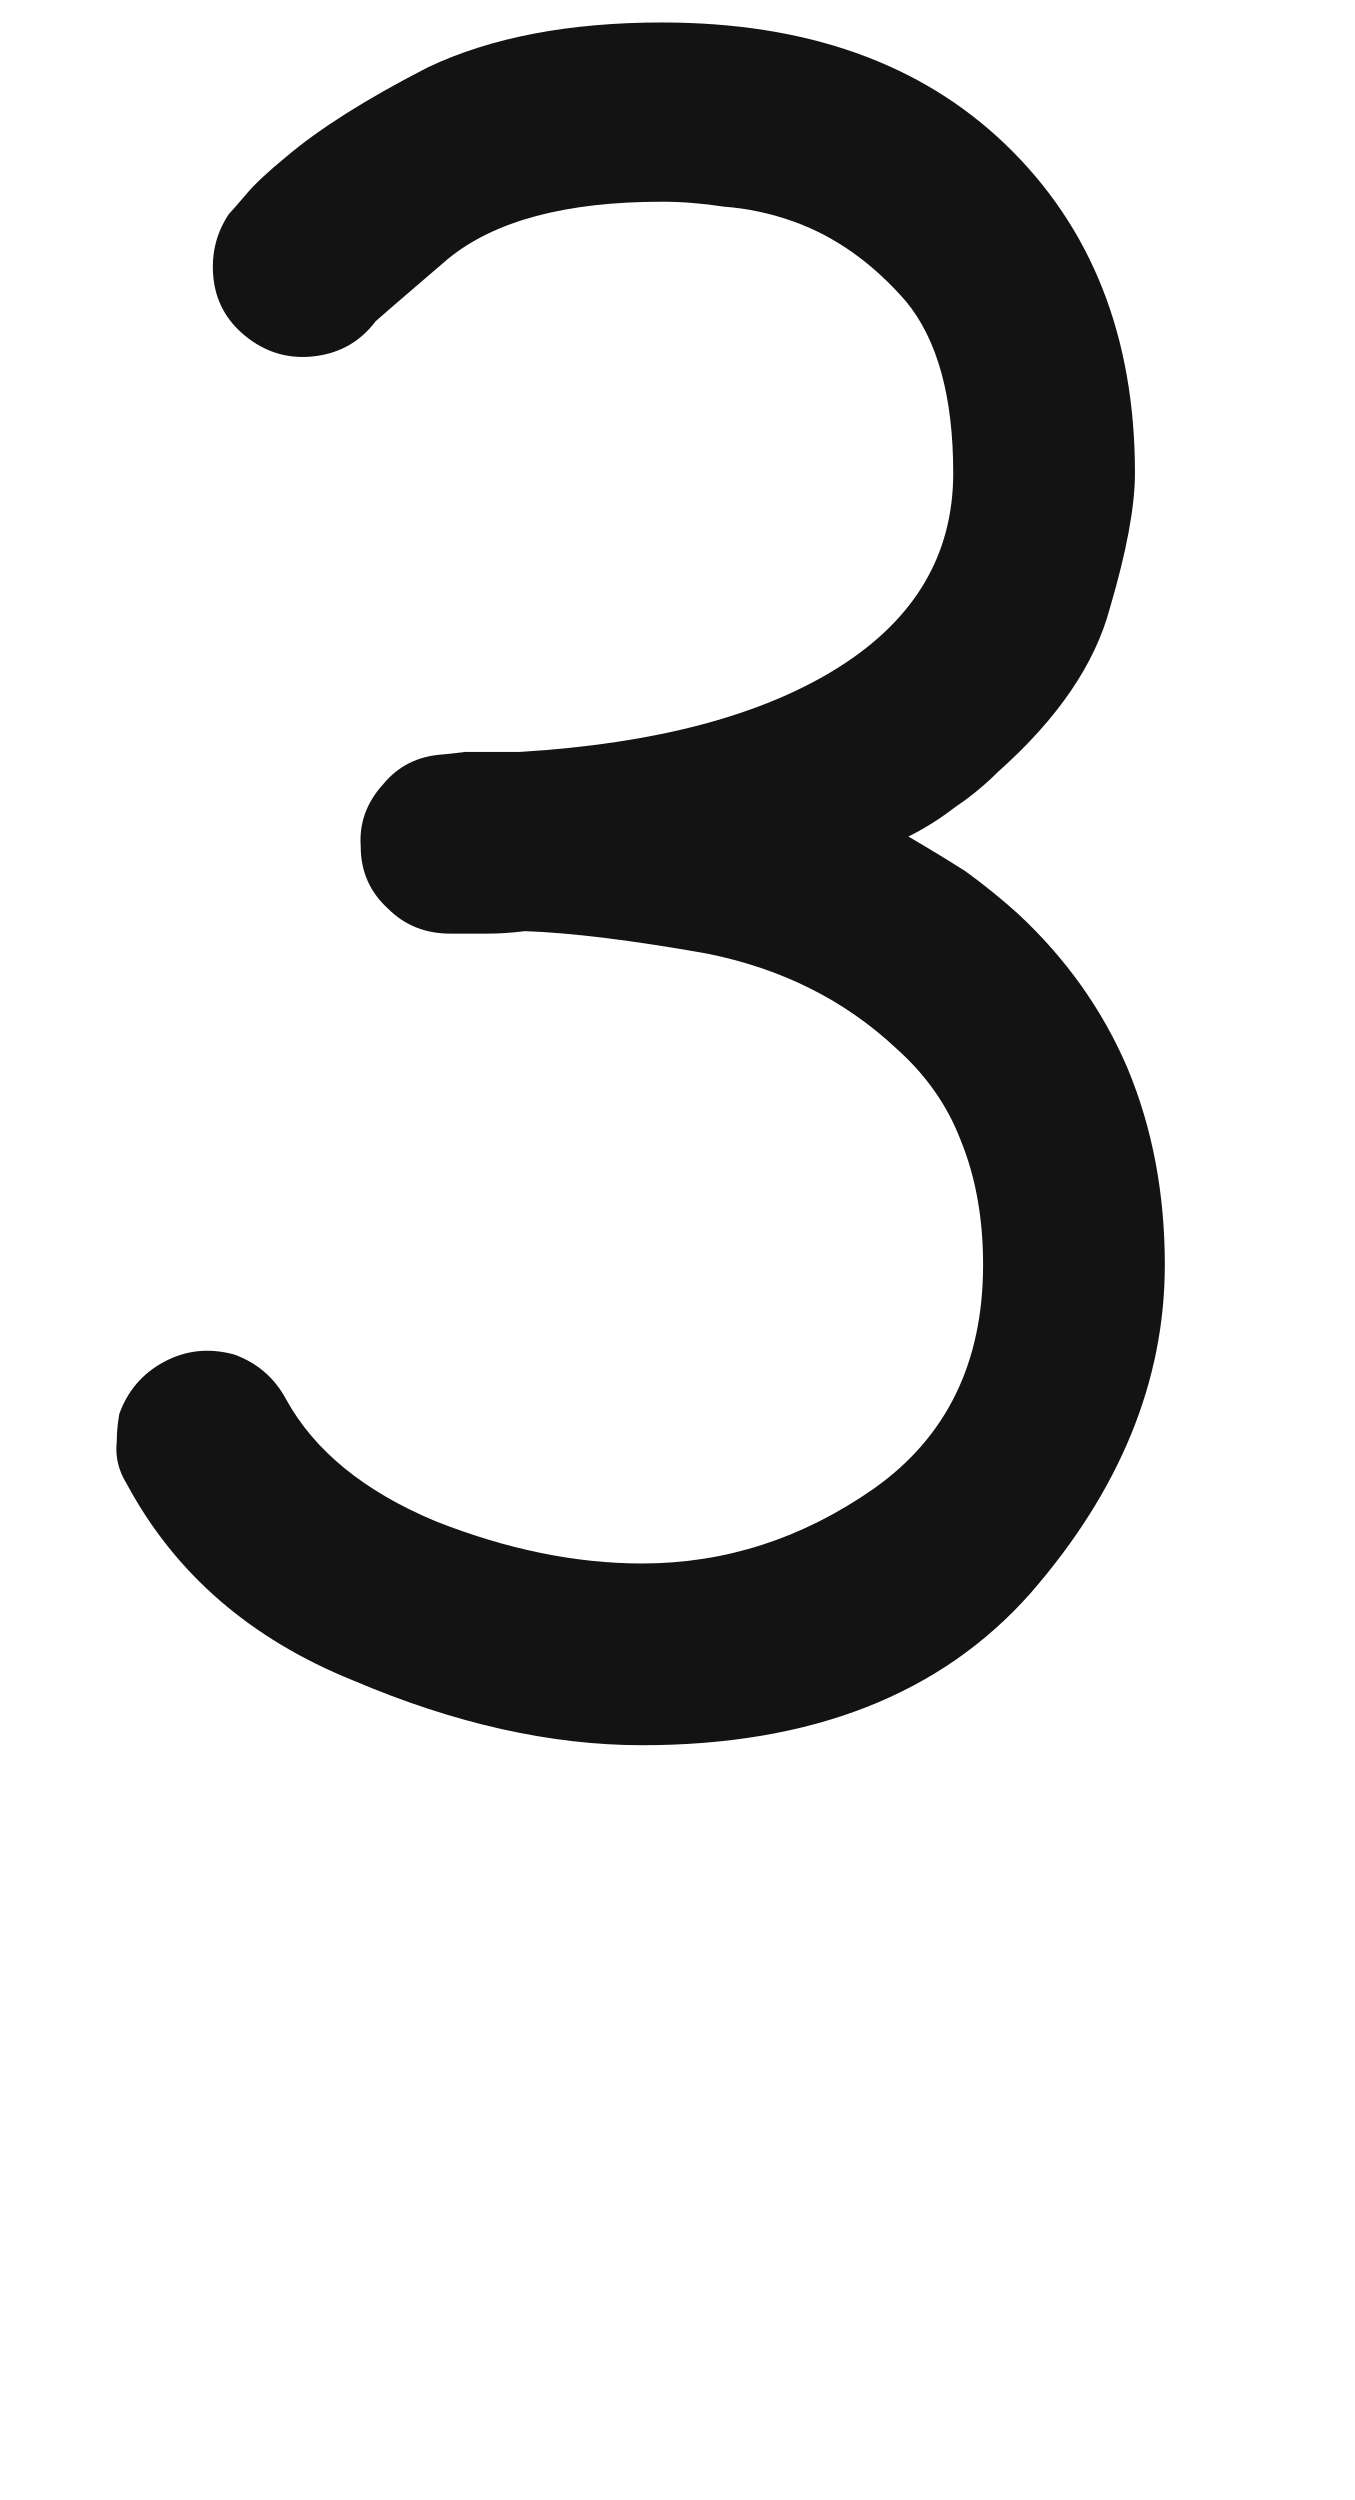
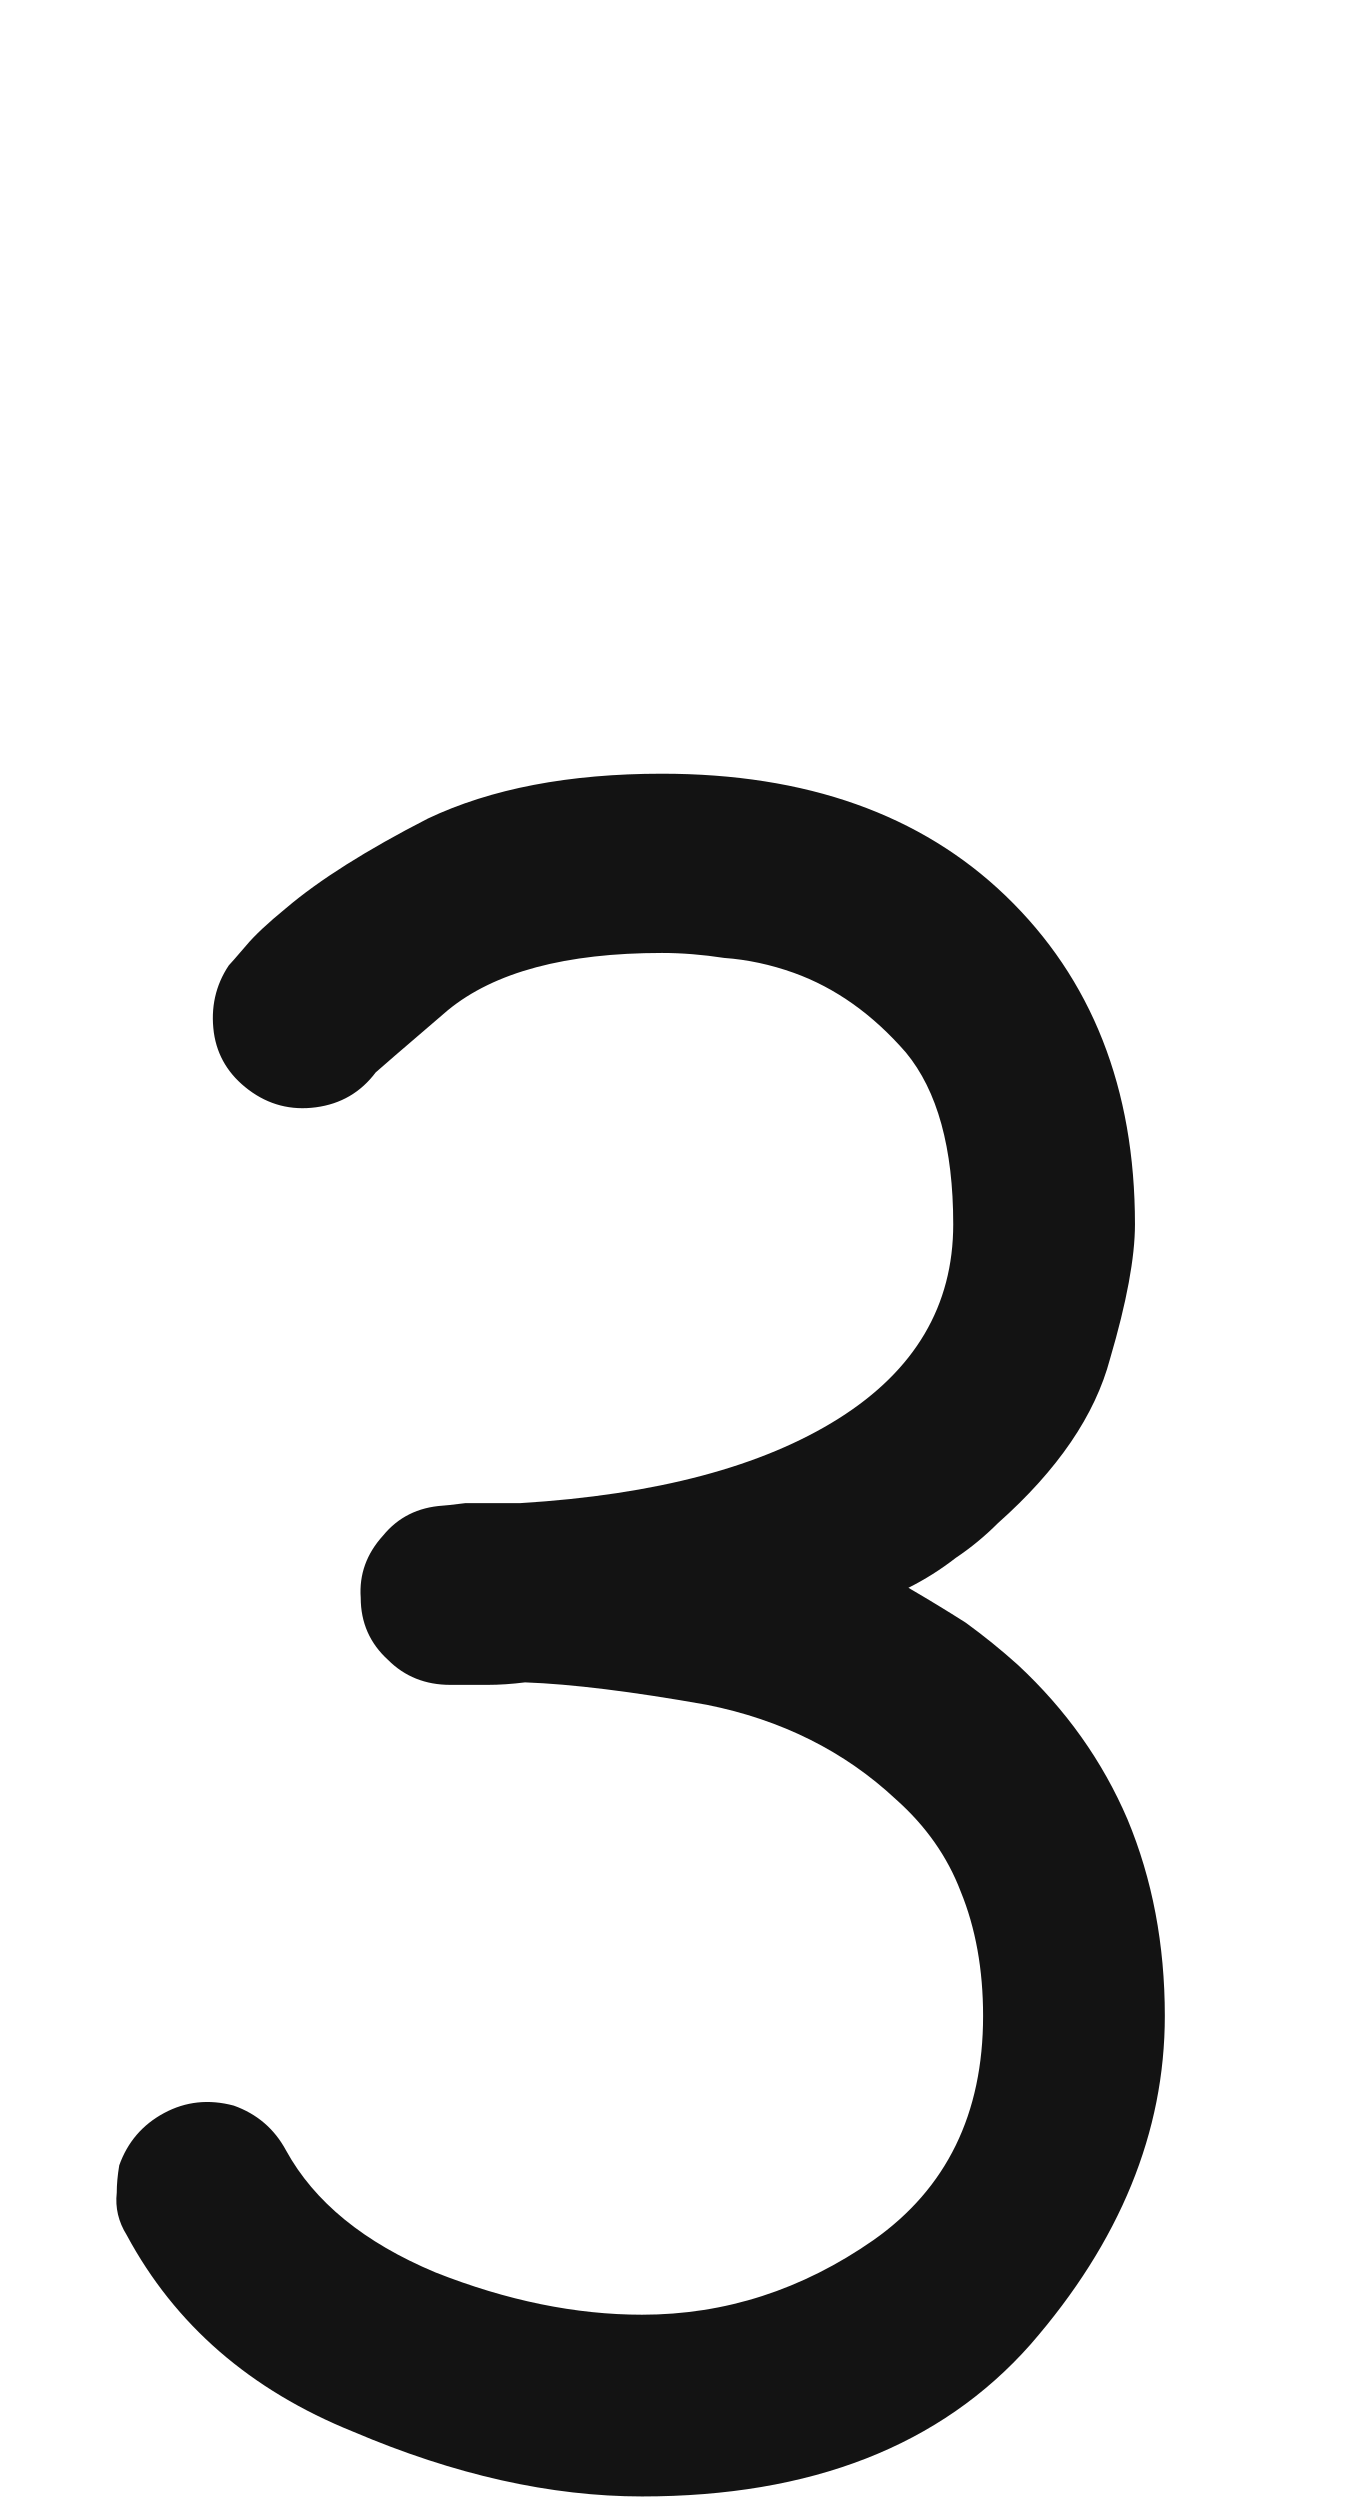
<svg xmlns="http://www.w3.org/2000/svg" width="110" height="203" viewBox="0 0 110 203">
-   <path fill="#131313" d="M1425.121,120.486 C1424.448,119.408 1424.178,118.263 1424.313,117.05 C1424.313,116.376 1424.38,115.635 1424.515,114.826 C1425.189,112.939 1426.402,111.524 1428.154,110.581 C1429.906,109.638 1431.792,109.436 1433.814,109.975 C1435.701,110.648 1437.116,111.861 1438.059,113.613 C1440.35,117.791 1444.393,121.093 1450.188,123.519 C1455.983,125.81 1461.576,126.955 1466.966,126.955 C1473.704,126.955 1479.971,124.934 1485.766,120.891 C1491.696,116.713 1494.66,110.648 1494.66,102.697 C1494.66,98.924 1494.054,95.555 1492.841,92.59 C1491.763,89.76 1490.011,87.267 1487.585,85.11 C1483.408,81.202 1478.286,78.642 1472.222,77.429 C1466.158,76.351 1461.239,75.744 1457.465,75.609 C1456.387,75.744 1455.376,75.812 1454.433,75.812 C1453.49,75.812 1452.479,75.812 1451.401,75.812 C1449.379,75.812 1447.695,75.138 1446.347,73.79 C1444.865,72.442 1444.123,70.758 1444.123,68.736 C1443.989,66.85 1444.595,65.165 1445.943,63.683 C1447.156,62.2 1448.773,61.392 1450.794,61.257 C1450.929,61.257 1451.535,61.189 1452.614,61.055 C1453.826,61.055 1455.309,61.055 1457.061,61.055 C1468.112,60.381 1476.737,58.09 1482.936,54.182 C1489.135,50.273 1492.235,45.018 1492.235,38.414 C1492.235,32.215 1490.954,27.565 1488.394,24.466 C1485.699,21.366 1482.666,19.21 1479.297,17.997 C1477.41,17.323 1475.524,16.919 1473.637,16.784 C1471.885,16.515 1470.201,16.38 1468.583,16.38 C1460.767,16.38 1454.972,17.93 1451.199,21.029 C1447.425,24.264 1445.471,25.948 1445.336,26.083 C1444.123,27.7 1442.506,28.644 1440.485,28.913 C1438.463,29.183 1436.644,28.711 1435.027,27.498 C1433.41,26.285 1432.466,24.735 1432.197,22.849 C1431.927,20.827 1432.331,19.008 1433.41,17.391 C1433.544,17.256 1434.016,16.717 1434.825,15.773 C1435.498,14.965 1436.576,13.954 1438.059,12.741 C1440.754,10.45 1444.595,8.024 1449.581,5.464 C1454.702,3.038 1461.036,1.825 1468.583,1.825 C1480.308,1.825 1489.607,5.127 1496.48,11.73 C1503.488,18.469 1506.992,27.363 1506.992,38.414 C1506.992,41.109 1506.318,44.748 1504.97,49.33 C1503.757,53.912 1500.725,58.359 1495.873,62.672 C1494.795,63.75 1493.65,64.693 1492.437,65.502 C1491.224,66.445 1489.944,67.254 1488.596,67.928 C1490.213,68.871 1491.763,69.814 1493.245,70.758 C1494.728,71.836 1496.143,72.981 1497.491,74.194 C1501.399,77.833 1504.364,82.011 1506.385,86.728 C1508.407,91.579 1509.417,96.902 1509.417,102.697 C1509.417,112.131 1505.779,121.025 1498.501,129.381 C1491.224,137.602 1480.712,141.712 1466.966,141.712 C1459.554,141.712 1451.738,139.96 1443.517,136.456 C1435.161,133.087 1429.03,127.764 1425.121,120.486 Z" transform="translate(-1414.833)" />
+   <path fill="#131313" d="M1425.121,181.486 C1424.448,180.408 1424.178,179.263 1424.313,178.05 C1424.313,177.376 1424.38,176.635 1424.515,175.826 C1425.189,173.939 1426.402,172.524 1428.154,171.581 C1429.906,170.638 1431.792,170.436 1433.814,170.975 C1435.701,171.648 1437.116,172.861 1438.059,174.613 C1440.35,178.791 1444.393,182.093 1450.188,184.519 C1455.983,186.81 1461.576,187.955 1466.966,187.955 C1473.704,187.955 1479.971,185.934 1485.766,181.891 C1491.696,177.713 1494.66,171.648 1494.66,163.697 C1494.66,159.924 1494.054,156.555 1492.841,153.59 C1491.763,150.76 1490.011,148.267 1487.585,146.11 C1483.408,142.202 1478.286,139.642 1472.222,138.429 C1466.158,137.351 1461.239,136.744 1457.465,136.609 C1456.387,136.744 1455.376,136.812 1454.433,136.812 C1453.49,136.812 1452.479,136.812 1451.401,136.812 C1449.379,136.812 1447.695,136.138 1446.347,134.79 C1444.865,133.442 1444.123,131.758 1444.123,129.736 C1443.989,127.85 1444.595,126.165 1445.943,124.683 C1447.156,123.2 1448.773,122.392 1450.794,122.257 C1450.929,122.257 1451.535,122.189 1452.614,122.055 C1453.826,122.055 1455.309,122.055 1457.061,122.055 C1468.112,121.381 1476.737,119.09 1482.936,115.182 C1489.135,111.273 1492.235,106.018 1492.235,99.414 C1492.235,93.215 1490.954,88.565 1488.394,85.466 C1485.699,82.366 1482.666,80.21 1479.297,78.997 C1477.41,78.323 1475.524,77.919 1473.637,77.784 C1471.885,77.515 1470.201,77.38 1468.583,77.38 C1460.767,77.38 1454.972,78.93 1451.199,82.029 C1447.425,85.264 1445.471,86.948 1445.336,87.083 C1444.123,88.7 1442.506,89.644 1440.485,89.913 C1438.463,90.183 1436.644,89.711 1435.027,88.498 C1433.41,87.285 1432.466,85.735 1432.197,83.849 C1431.927,81.827 1432.331,80.008 1433.41,78.391 C1433.544,78.256 1434.016,77.717 1434.825,76.773 C1435.498,75.965 1436.576,74.954 1438.059,73.741 C1440.754,71.45 1444.595,69.024 1449.581,66.464 C1454.702,64.038 1461.036,62.825 1468.583,62.825 C1480.308,62.825 1489.607,66.127 1496.48,72.73 C1503.488,79.469 1506.992,88.363 1506.992,99.414 C1506.992,102.109 1506.318,105.748 1504.97,110.33 C1503.757,114.912 1500.725,119.359 1495.873,123.672 C1494.795,124.75 1493.65,125.693 1492.437,126.502 C1491.224,127.445 1489.944,128.254 1488.596,128.928 C1490.213,129.871 1491.763,130.814 1493.245,131.758 C1494.728,132.836 1496.143,133.981 1497.491,135.194 C1501.399,138.833 1504.364,143.011 1506.385,147.728 C1508.407,152.579 1509.417,157.902 1509.417,163.697 C1509.417,173.131 1505.779,182.025 1498.501,190.381 C1491.224,198.602 1480.712,202.712 1466.966,202.712 C1459.554,202.712 1451.738,200.96 1443.517,197.456 C1435.161,194.087 1429.03,188.764 1425.121,181.486 Z" transform="translate(-1414.833)" />
</svg>
